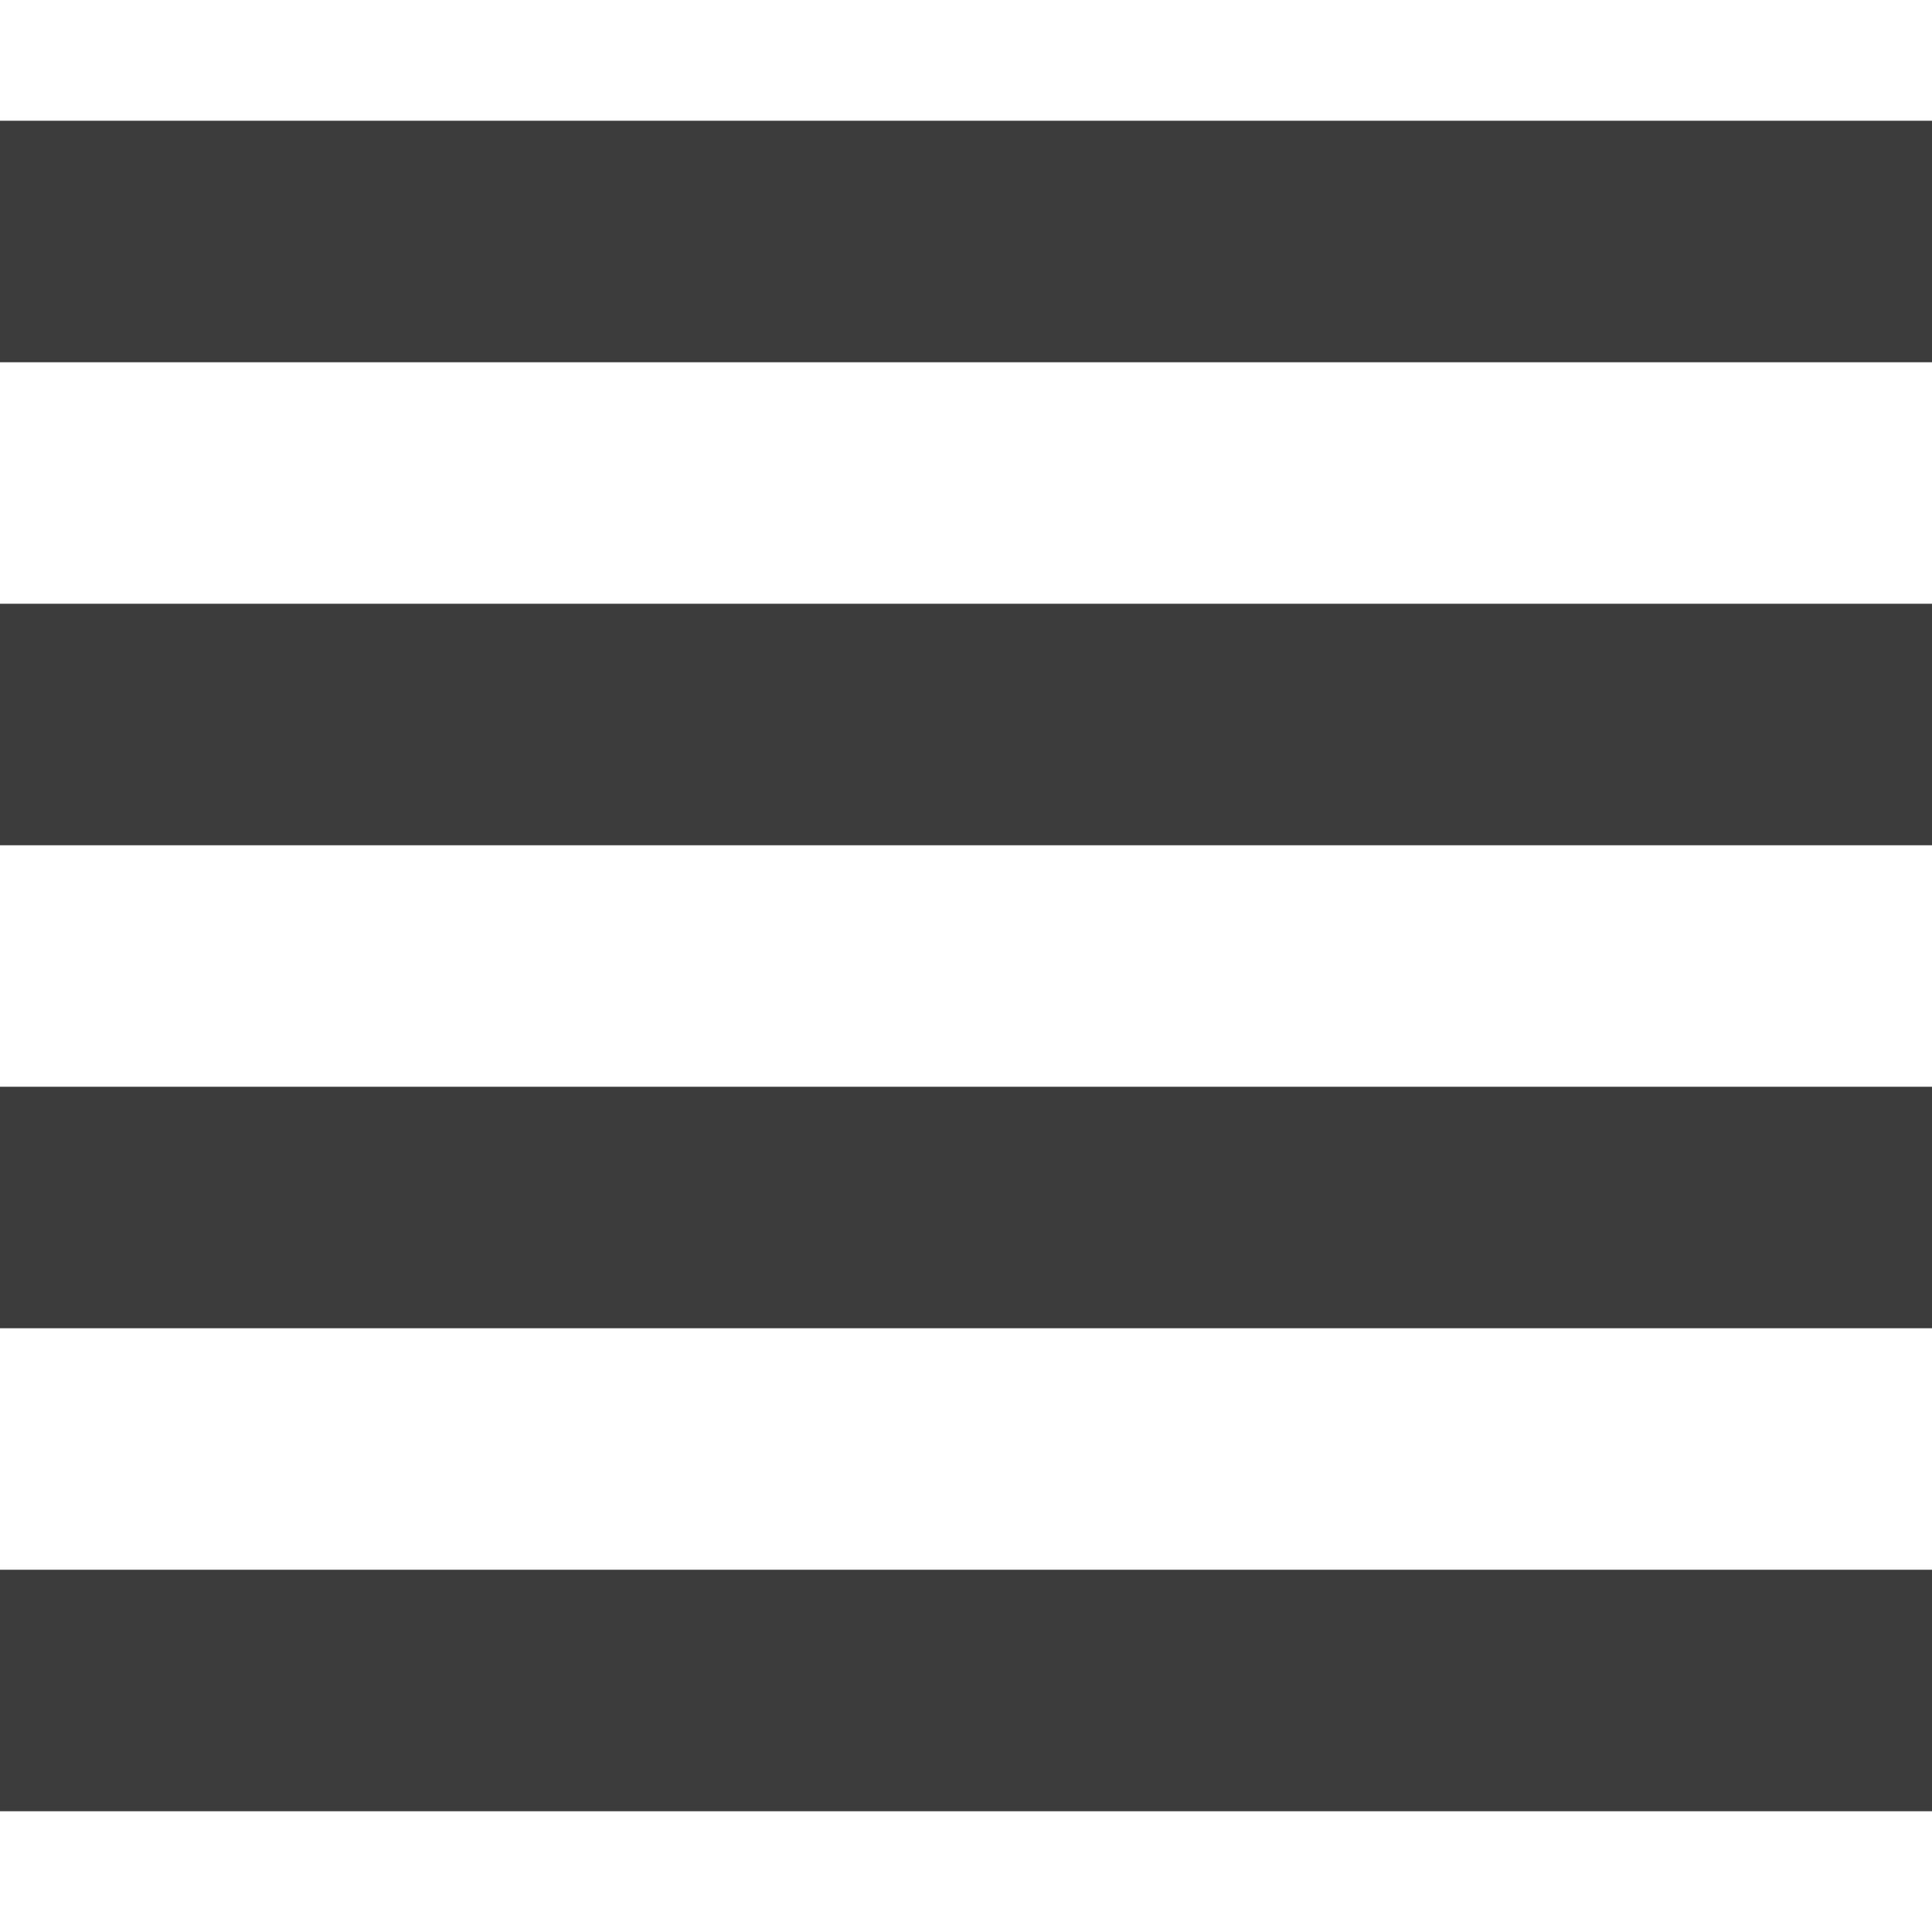
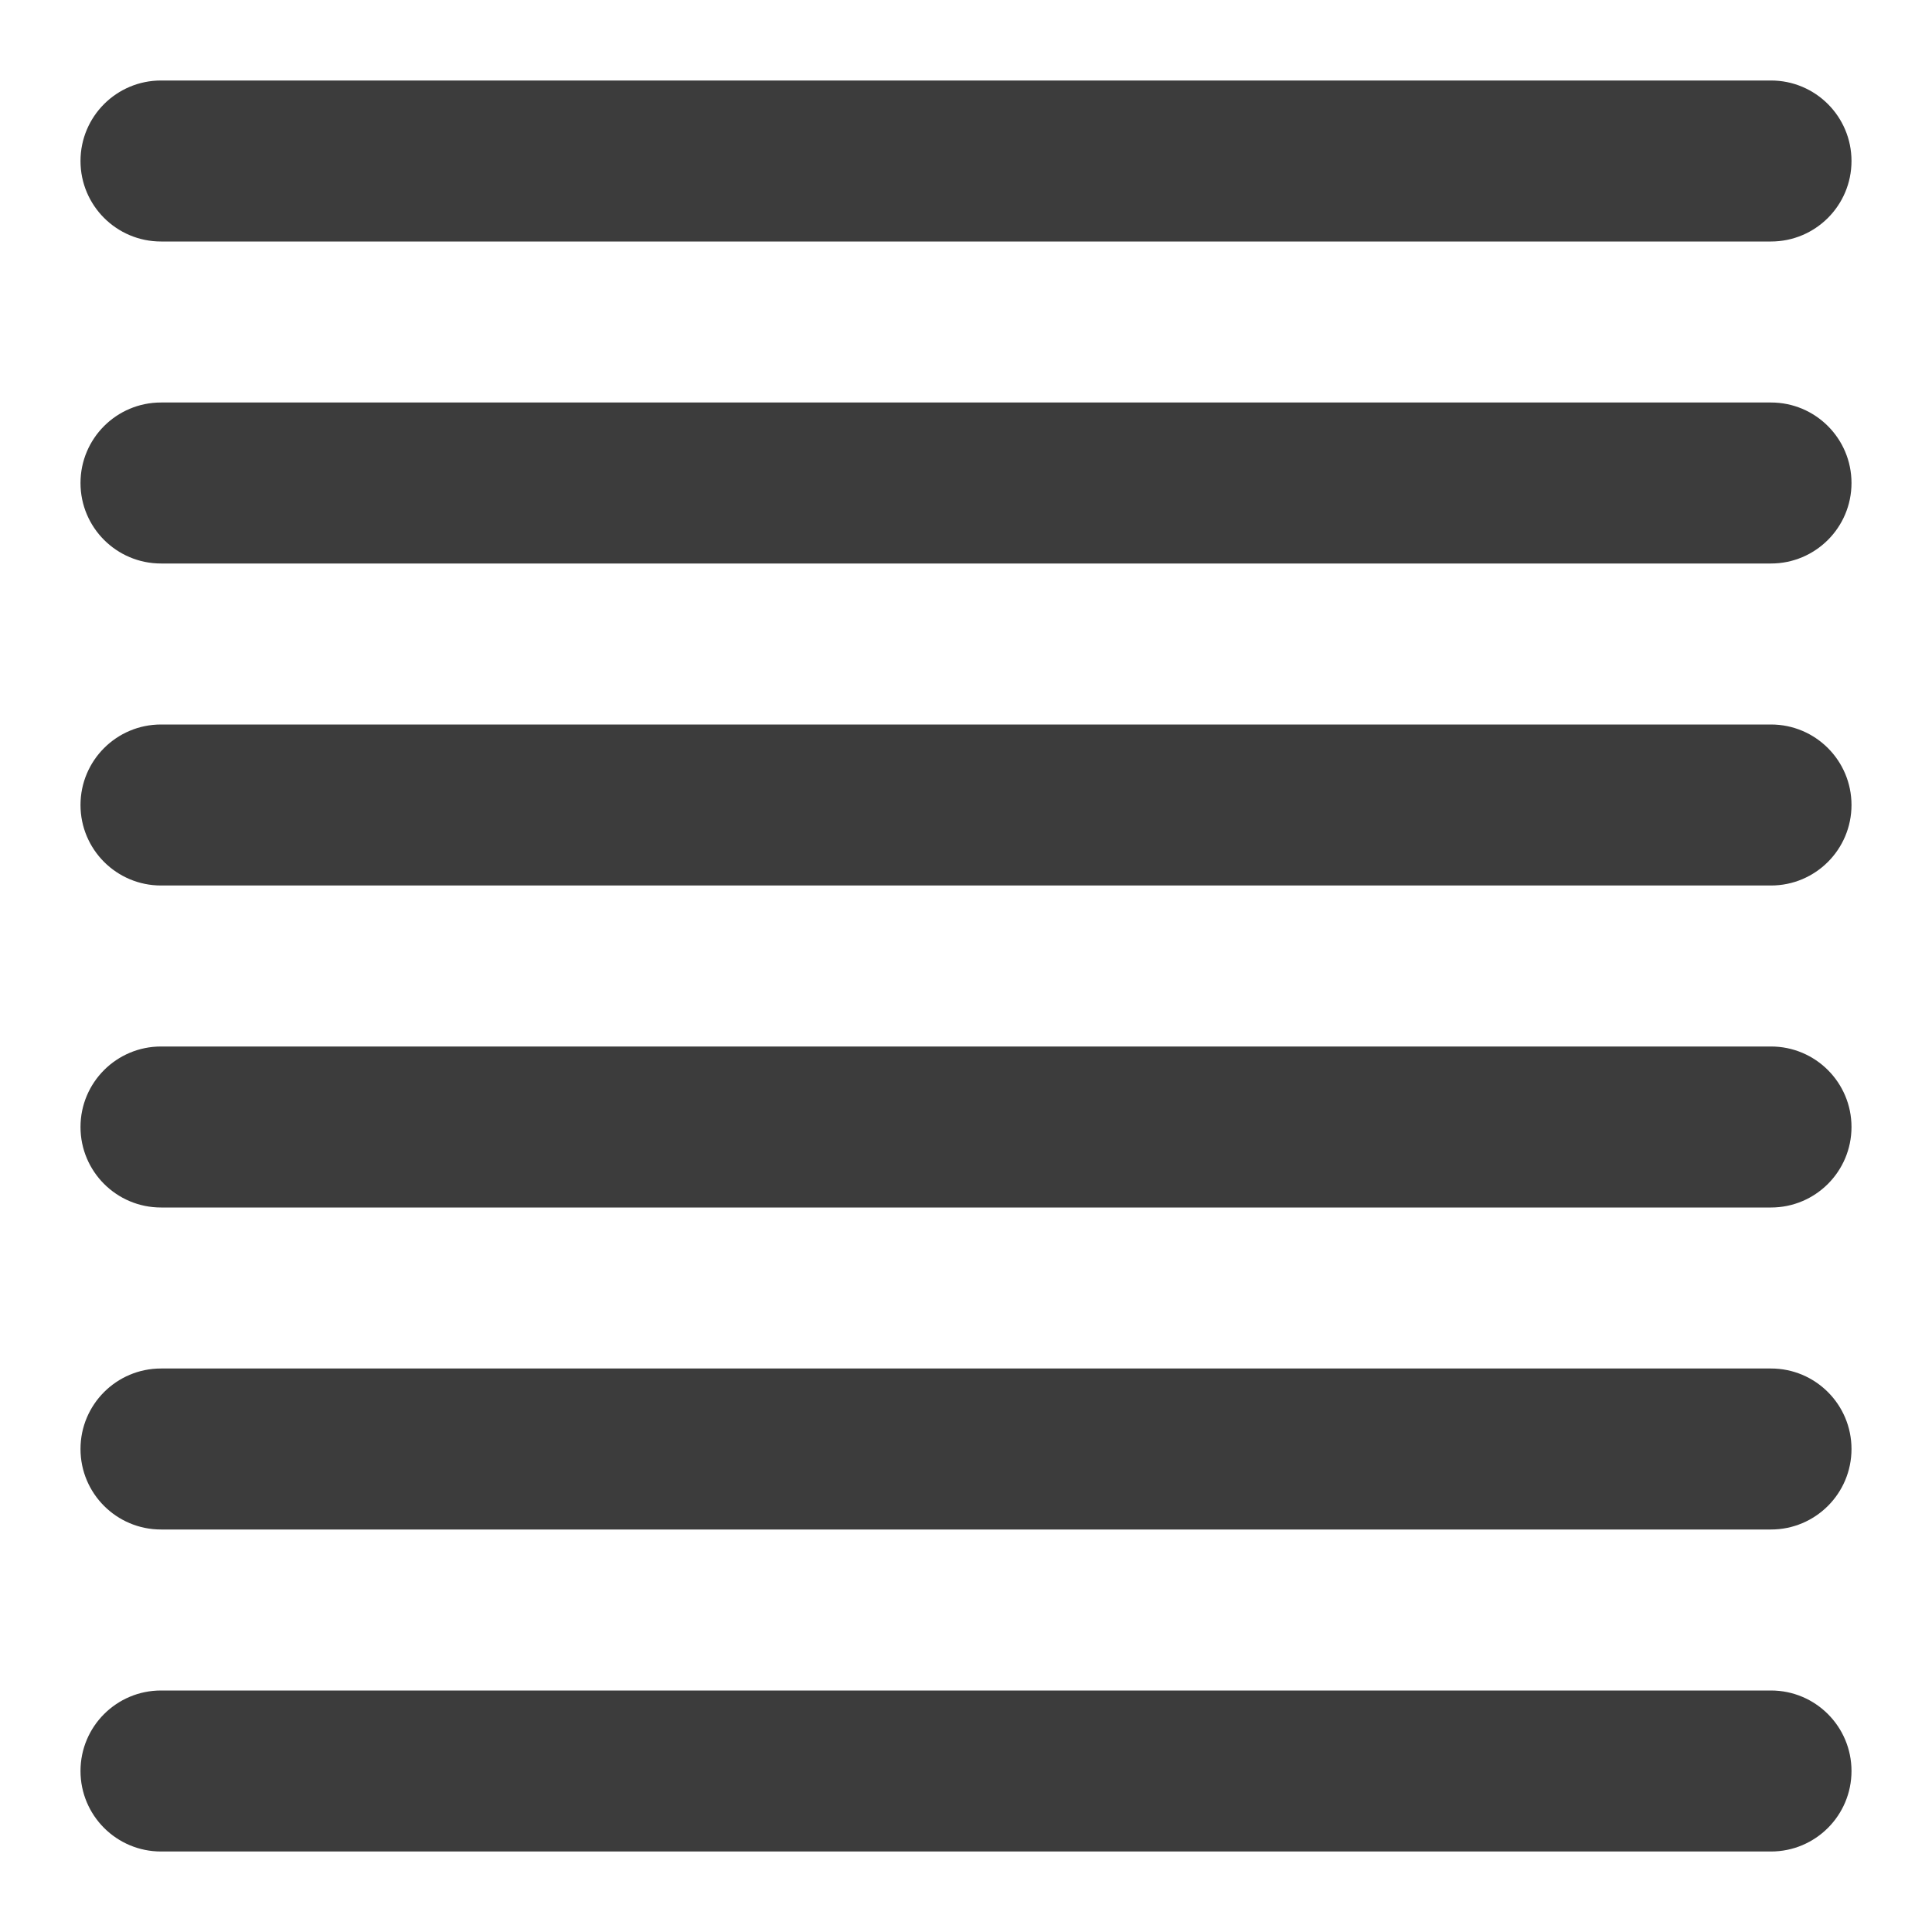
- <svg xmlns="http://www.w3.org/2000/svg" height="16" width="16" version="1.1" viewBox="0 0 16 16">
-   <g transform="translate(0 -1036.4)" fill="#3c3c3c">
-     <rect height="2" width="16" y="1037.4" x="0" />
-     <rect height="2" width="16" y="1041.4" x="0" />
-     <rect height="2" width="16" y="1045.4" x="0" />
-     <rect height="2" width="16" y="1049.4" x="0" />
+ <svg xmlns="http://www.w3.org/2000/svg" height="24" width="24" version="1.1" viewBox="0 0 24 24">
+   <g transform="translate(0 -1028.4)" fill="#3c3c3c">
+     <rect ry="1" height="2" width="22" y="1029.4" x="1" />
+     <rect ry="1" height="2" width="22" y="1033.4" x="1" />
+     <rect ry="1" height="2" width="22" y="1037.4" x="1" />
+     <rect ry="1" height="2" width="22" y="1041.4" x="1" />
+     <rect ry="1" height="2" width="22" y="1045.4" x="1" />
+     <rect ry="1" height="2" width="22" y="1049.4" x="1" />
  </g>
</svg>
